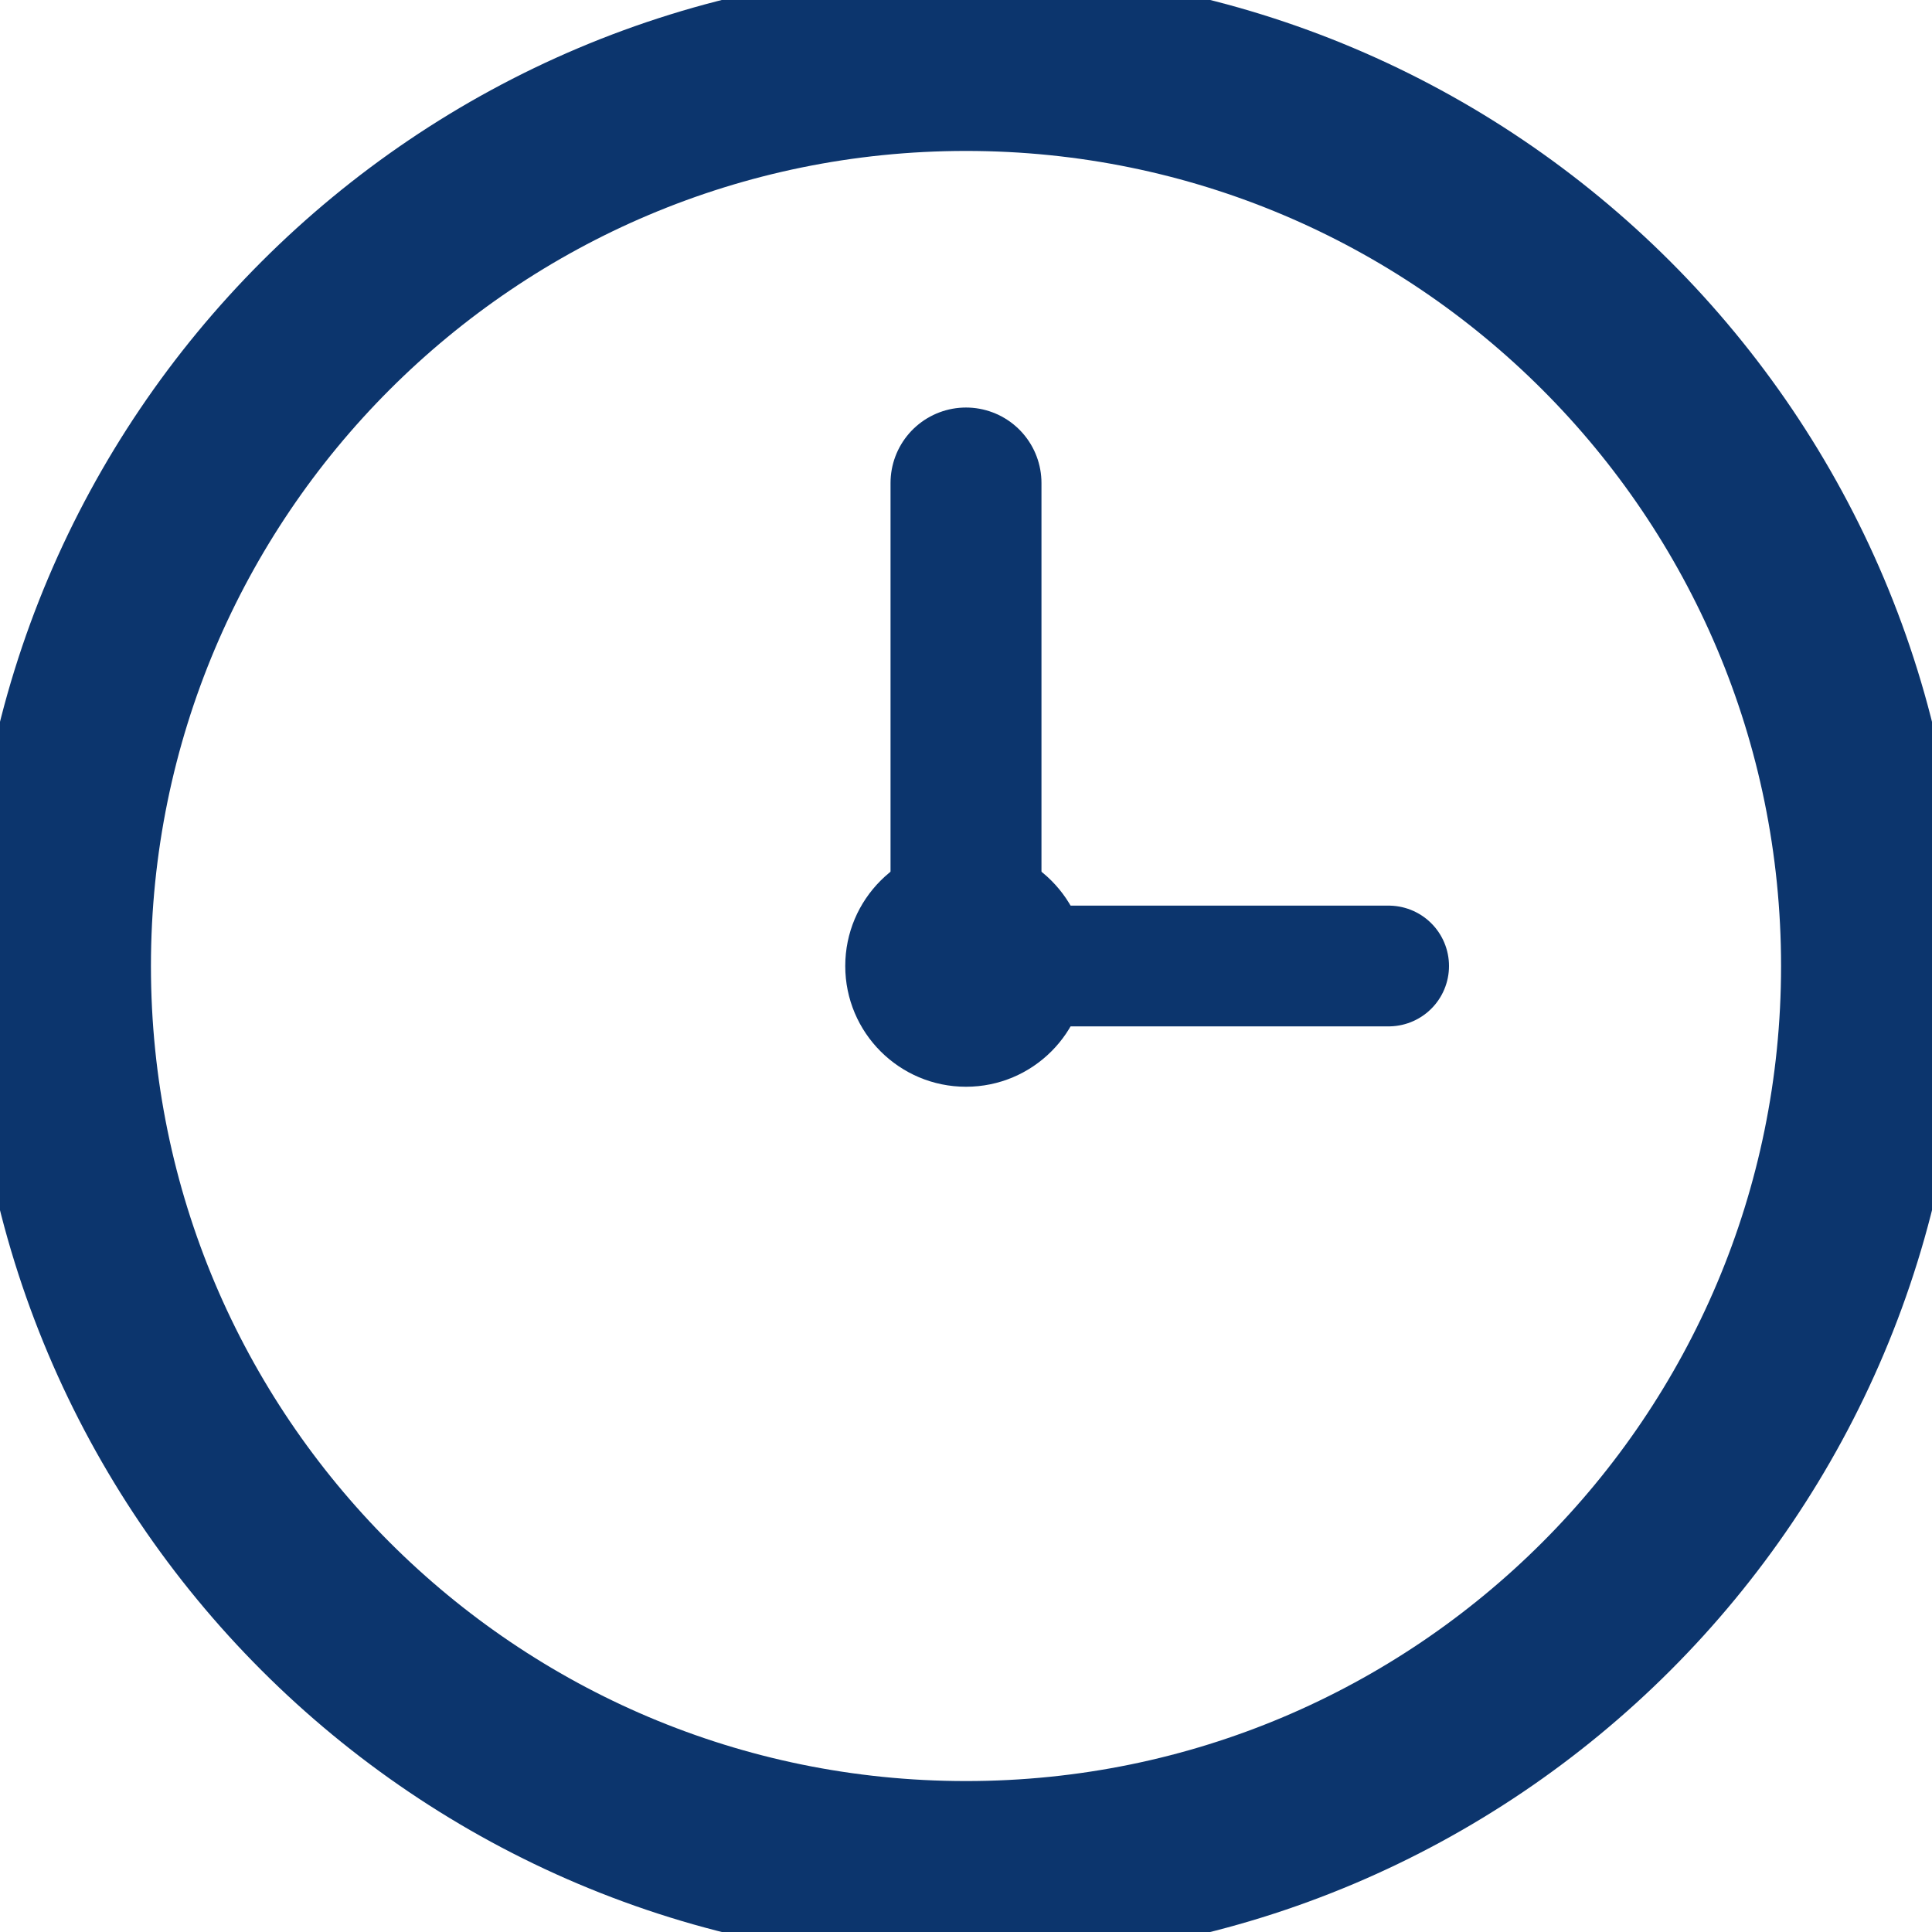
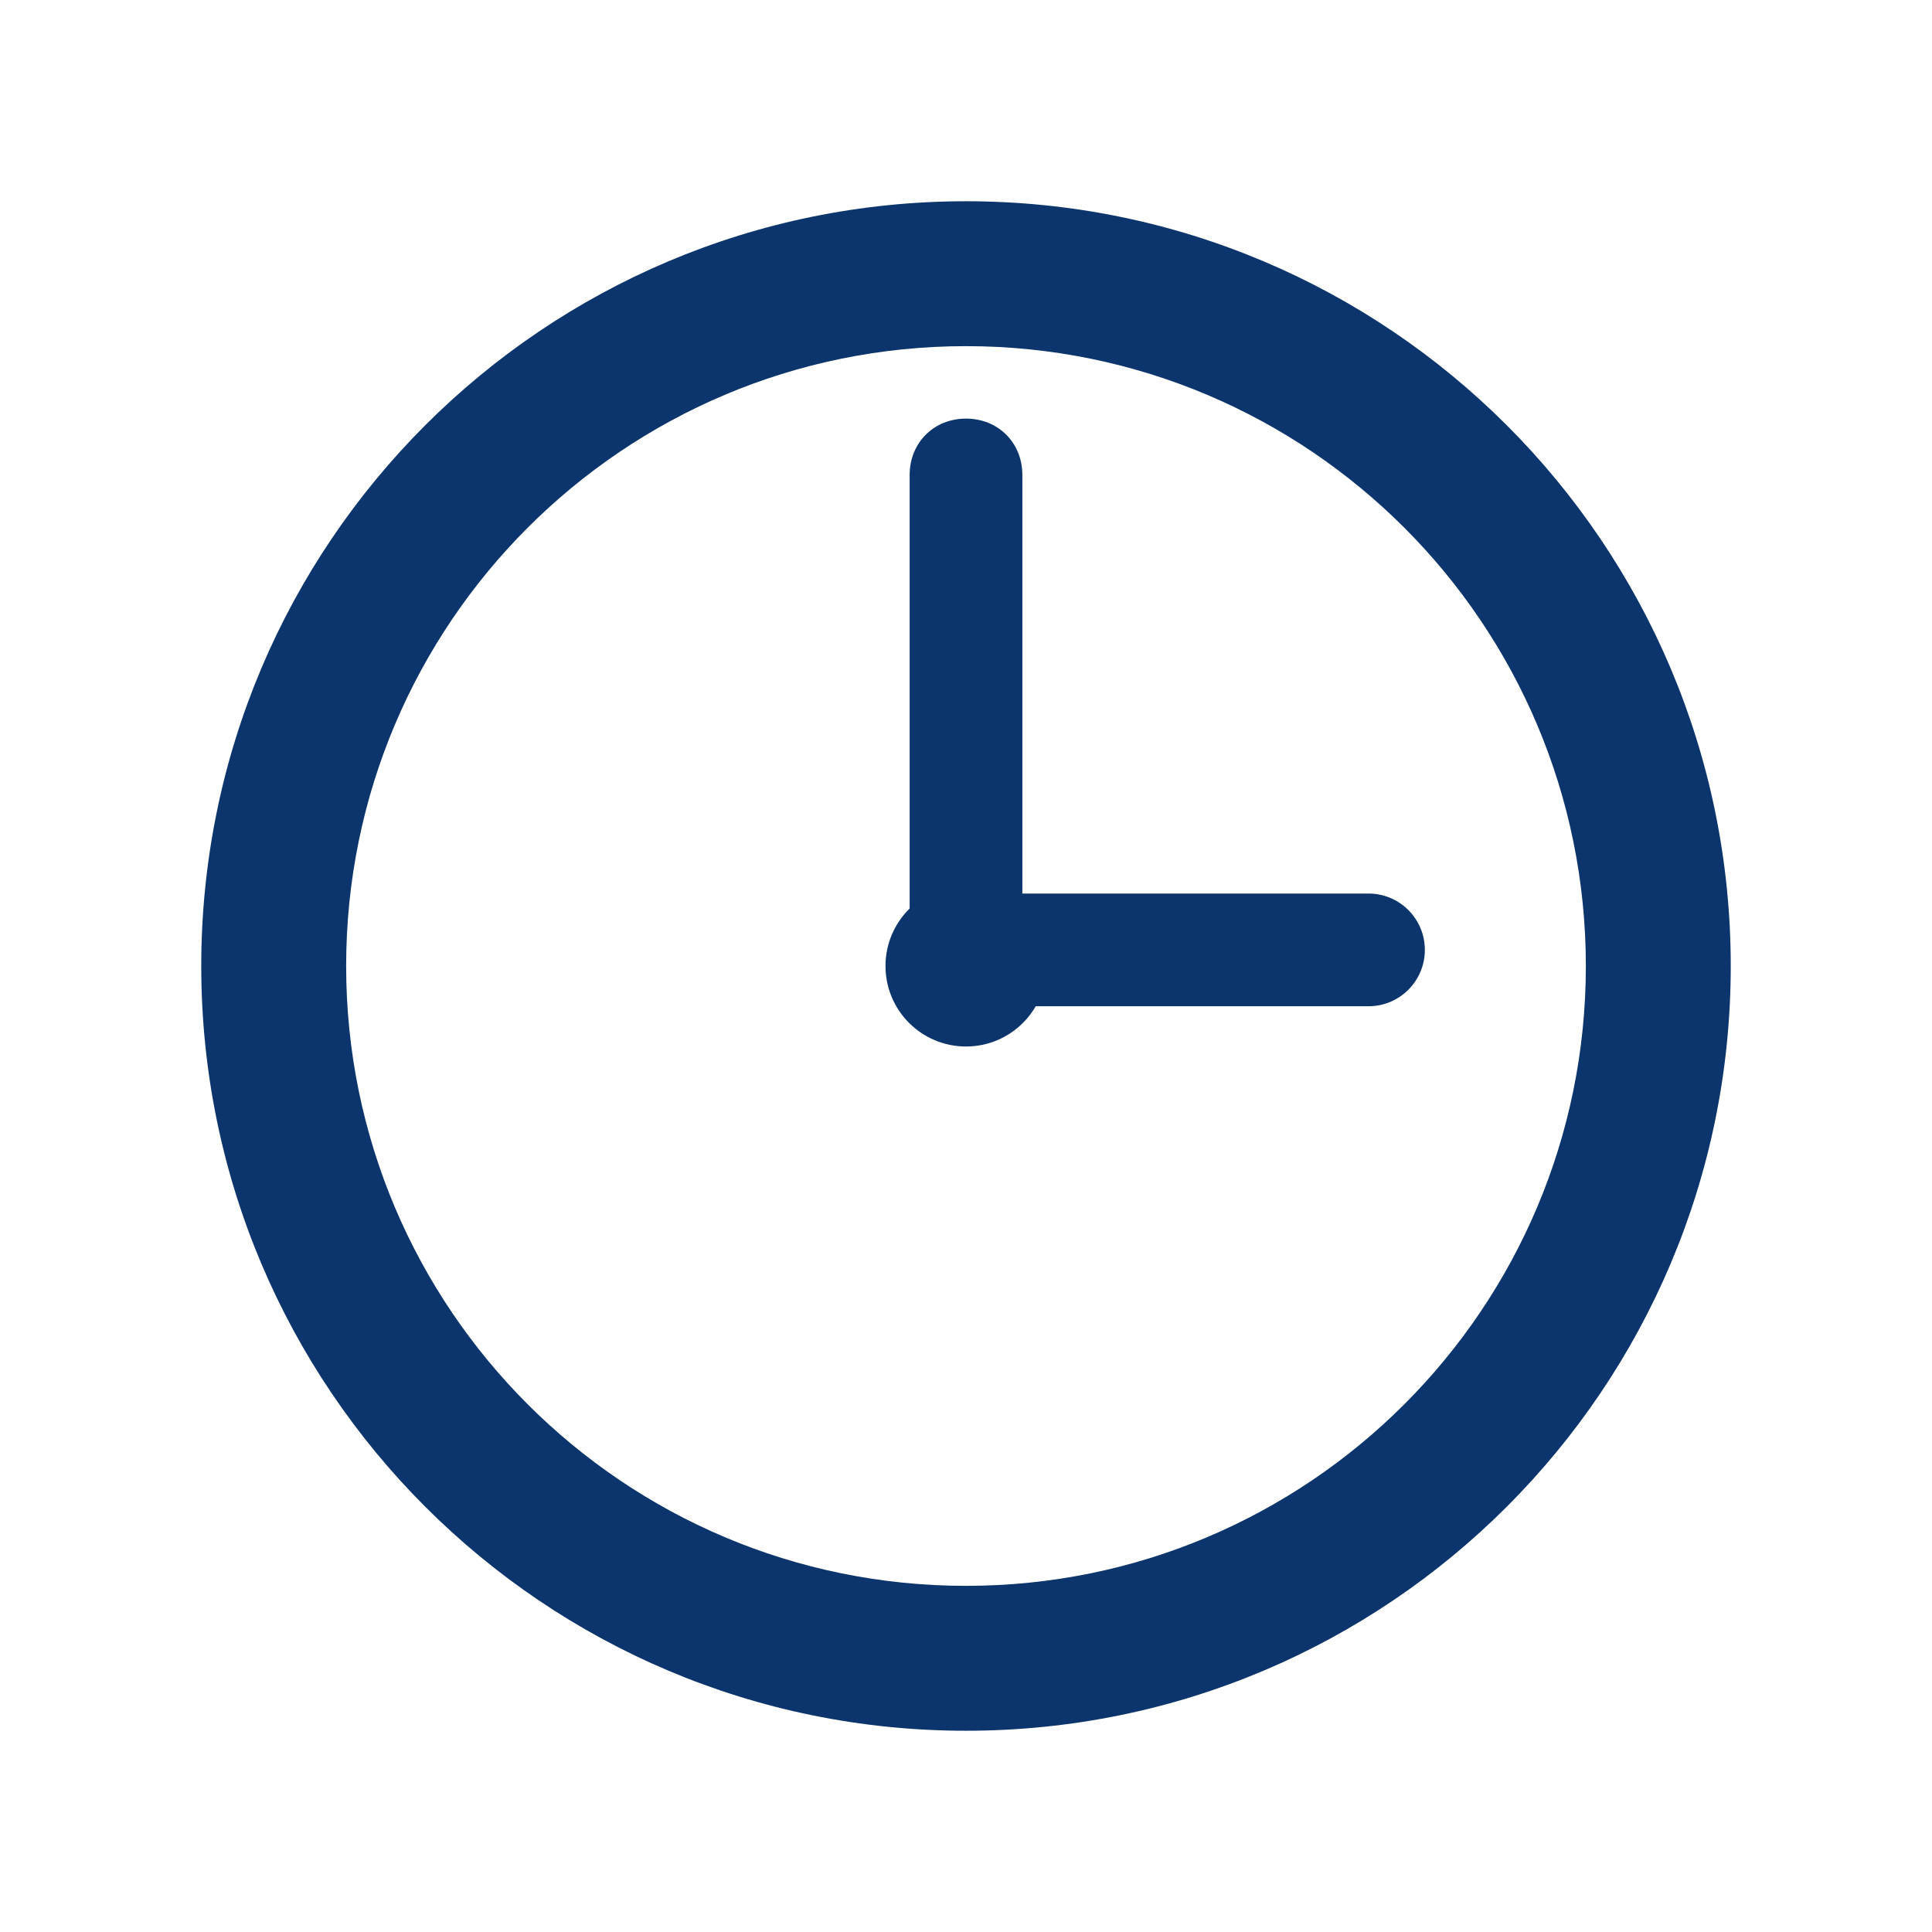
- <svg xmlns="http://www.w3.org/2000/svg" width="40" height="40" viewBox="0 0 64 64" fill="none">
-   <circle cx="32" cy="32" r="30" stroke="#0c356d" stroke-width="6" />
-   <line x1="32" y1="32" x2="32" y2="16" stroke="#0c356d" stroke-width="5" stroke-linecap="round" />
-   <line x1="32" y1="32" x2="46" y2="32" stroke="#0c356d" stroke-width="4" stroke-linecap="round" />
-   <circle cx="32" cy="32" r="4" fill="#0c356d" />
+ <svg xmlns="http://www.w3.org/2000/svg" viewBox="0 0 24 24" fill="#0c356d">
+   <path fill-rule="evenodd" clip-rule="evenodd" d="M12 2.5a9.5 9.5 0 1 0 0 19a9.5 9.5 0 0 0 0-19Zm0 1.8a7.7 7.7 0 1 1 0 15.4a7.7 7.7 0 0 1 0-15.4Z" />
+   <path fill-rule="evenodd" clip-rule="evenodd" d="M12 5.2c.4 0 .7.3.7.7v5.2h4.3a.7.7 0 1 1 0 1.4H12a.7.7 0 0 1-.7-.7V5.9c0-.4.3-.7.7-.7Z" />
+   <circle cx="12" cy="12" r="1" />
</svg>
